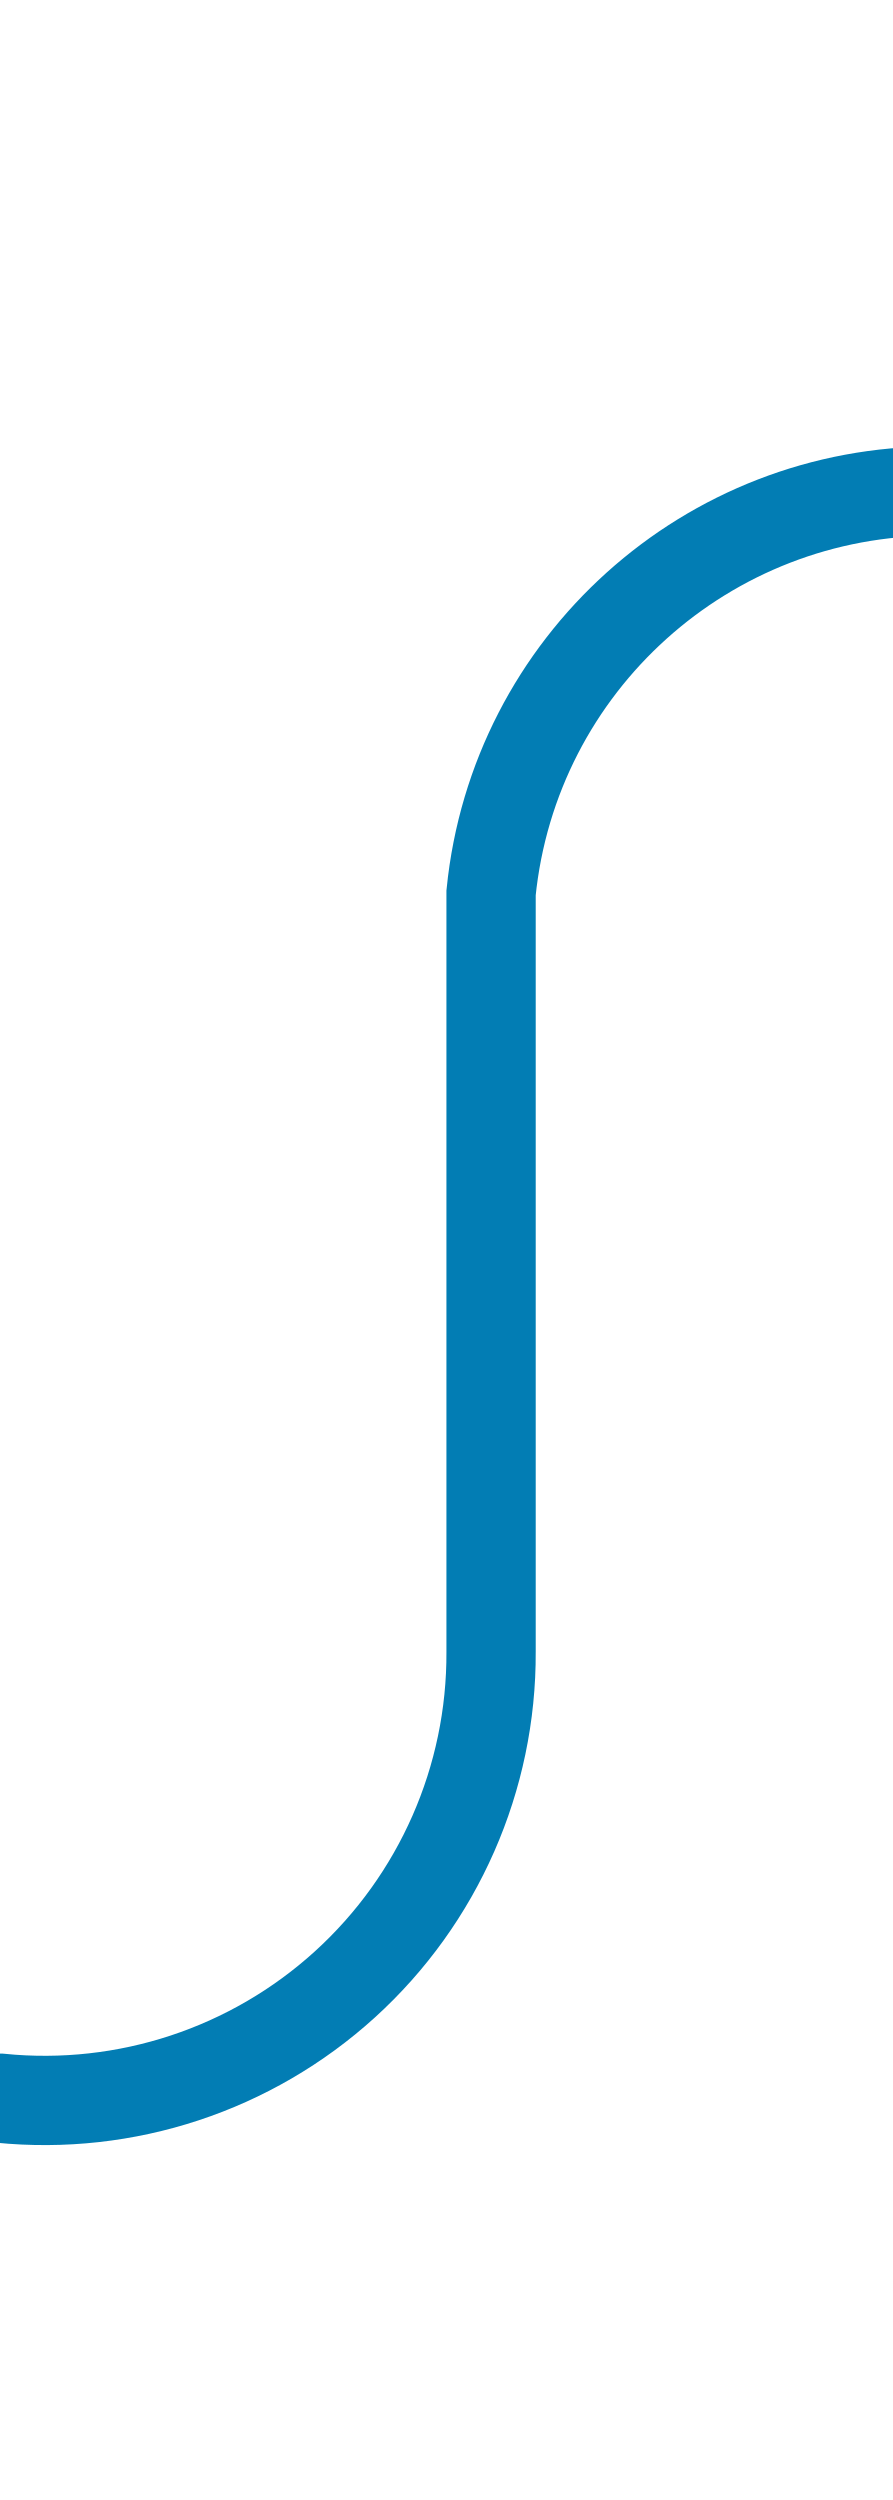
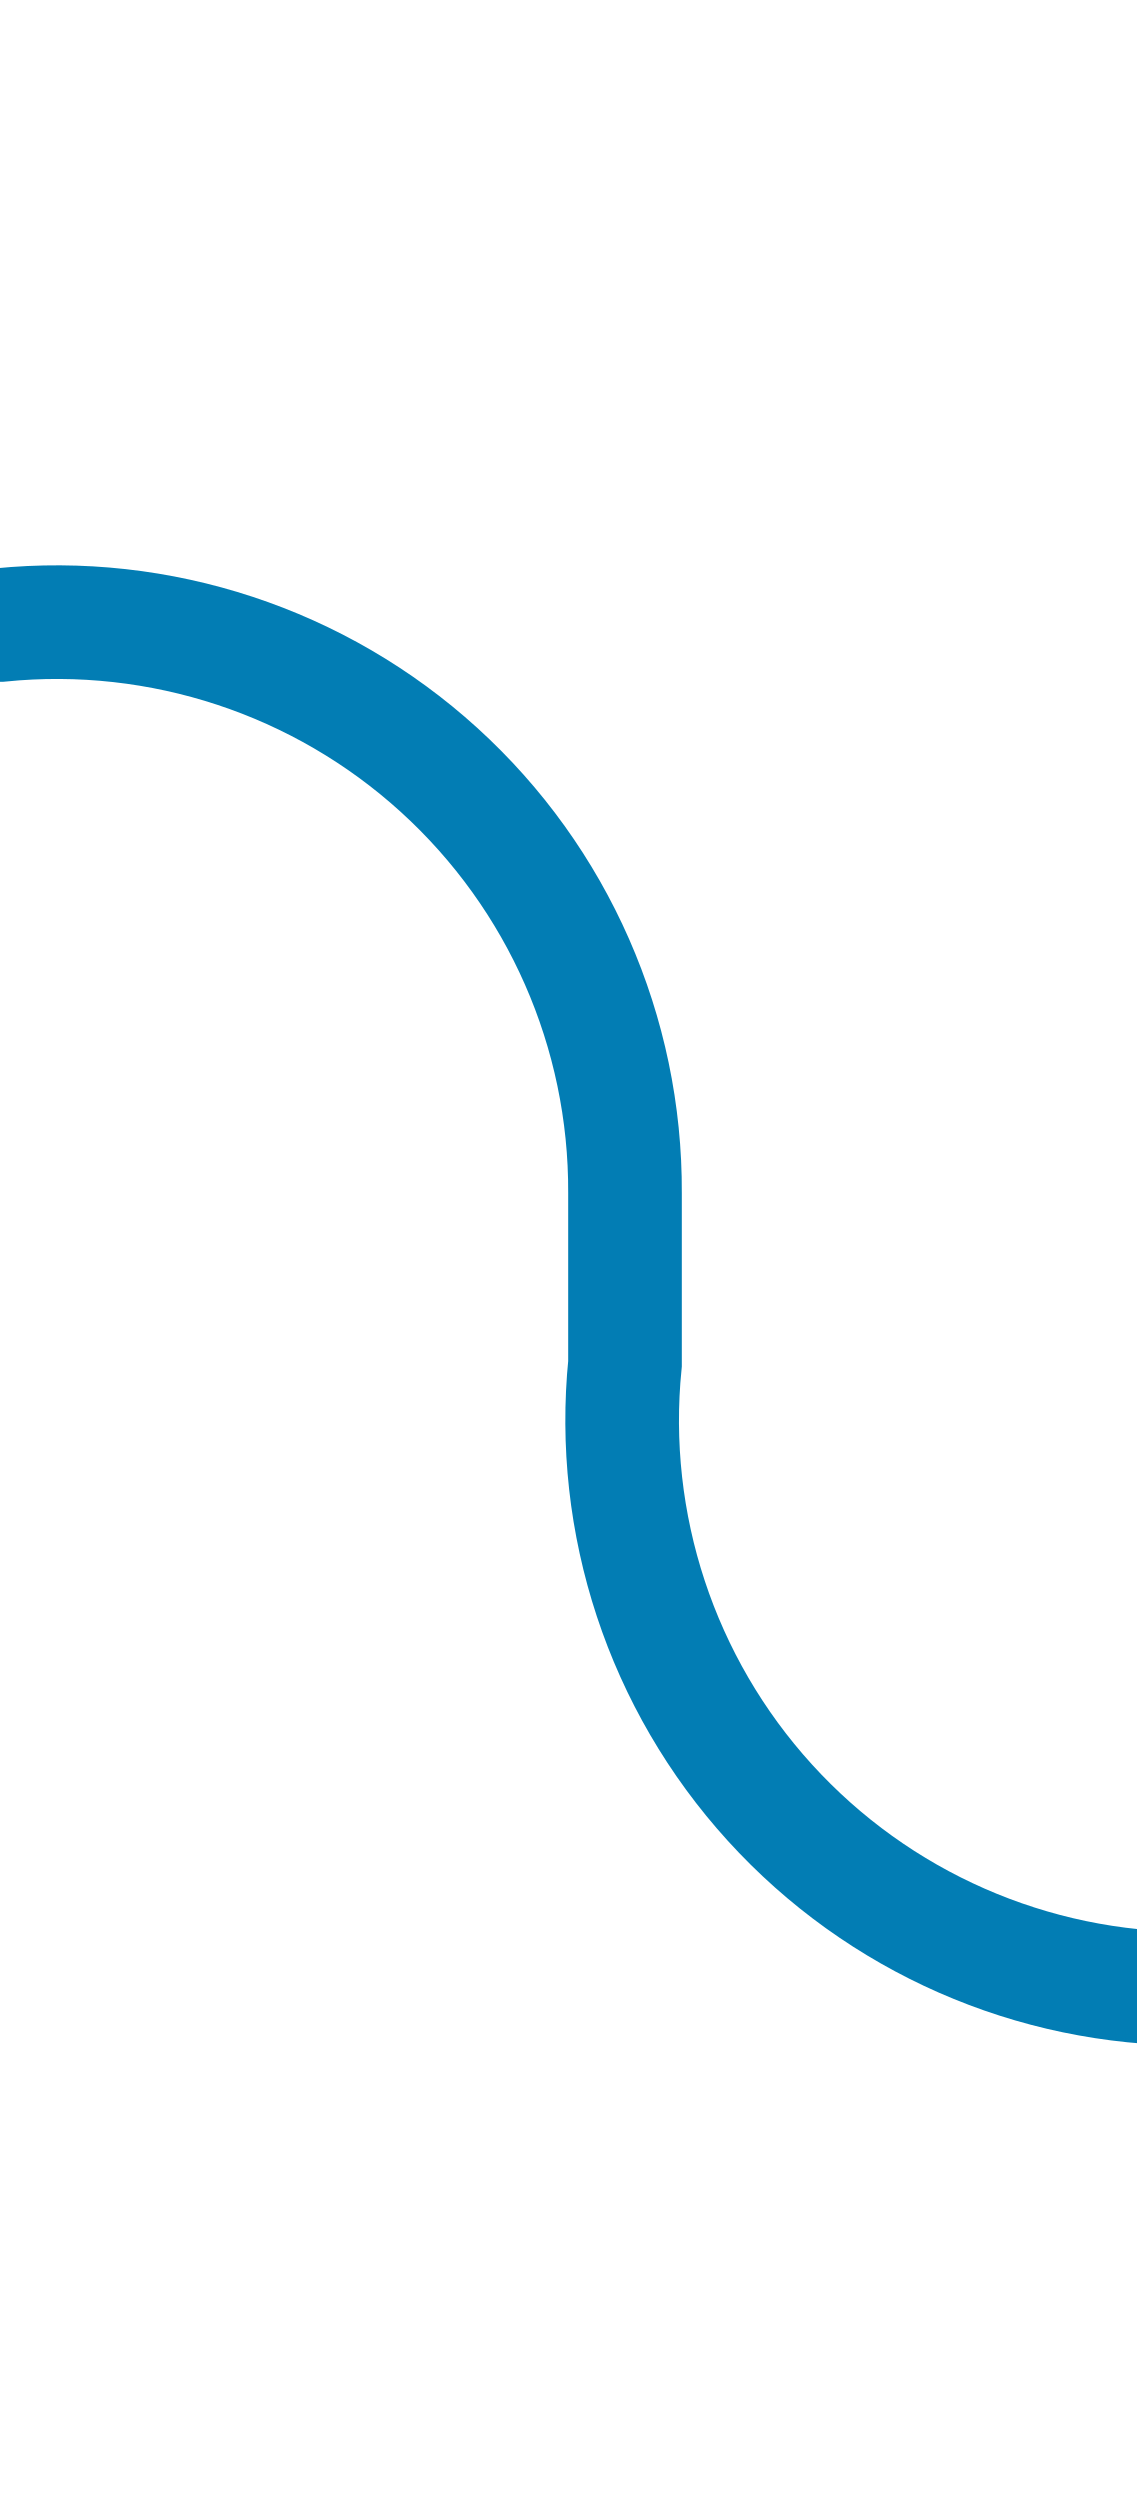
- <svg xmlns="http://www.w3.org/2000/svg" version="1.1" width="10px" height="28px" preserveAspectRatio="xMidYMin meet" viewBox="500 125  8 28">
-   <path d="M 469 148.5  L 499 148.5  A 5 5 0 0 0 504.5 143.5 L 504.5 135  A 5 5 0 0 1 509.5 130.5 L 693 130.5  A 5 5 0 0 1 698.5 135.5 L 698.5 155  A 5 5 0 0 0 703.5 160.5 L 744 160.5  " stroke-width="1" stroke="#027db4" fill="none" />
+ <svg xmlns="http://www.w3.org/2000/svg" version="1.1" width="10px" height="22px" preserveAspectRatio="xMidYMin meet" viewBox="500 143  8 22">
+   <path d="M 469 148.5  L 499 148.5  A 5 5 0 0 1 504.5 153.5 L 504.5 155  A 5 5 0 0 0 509.5 160.5 L 544 160.5  " stroke-width="1" stroke="#027db4" fill="none" />
  <path d="M 470 142.2  L 464 148.5  L 470 154.8  L 470 142.2  Z " fill-rule="nonzero" fill="#027db4" stroke="none" />
</svg>
